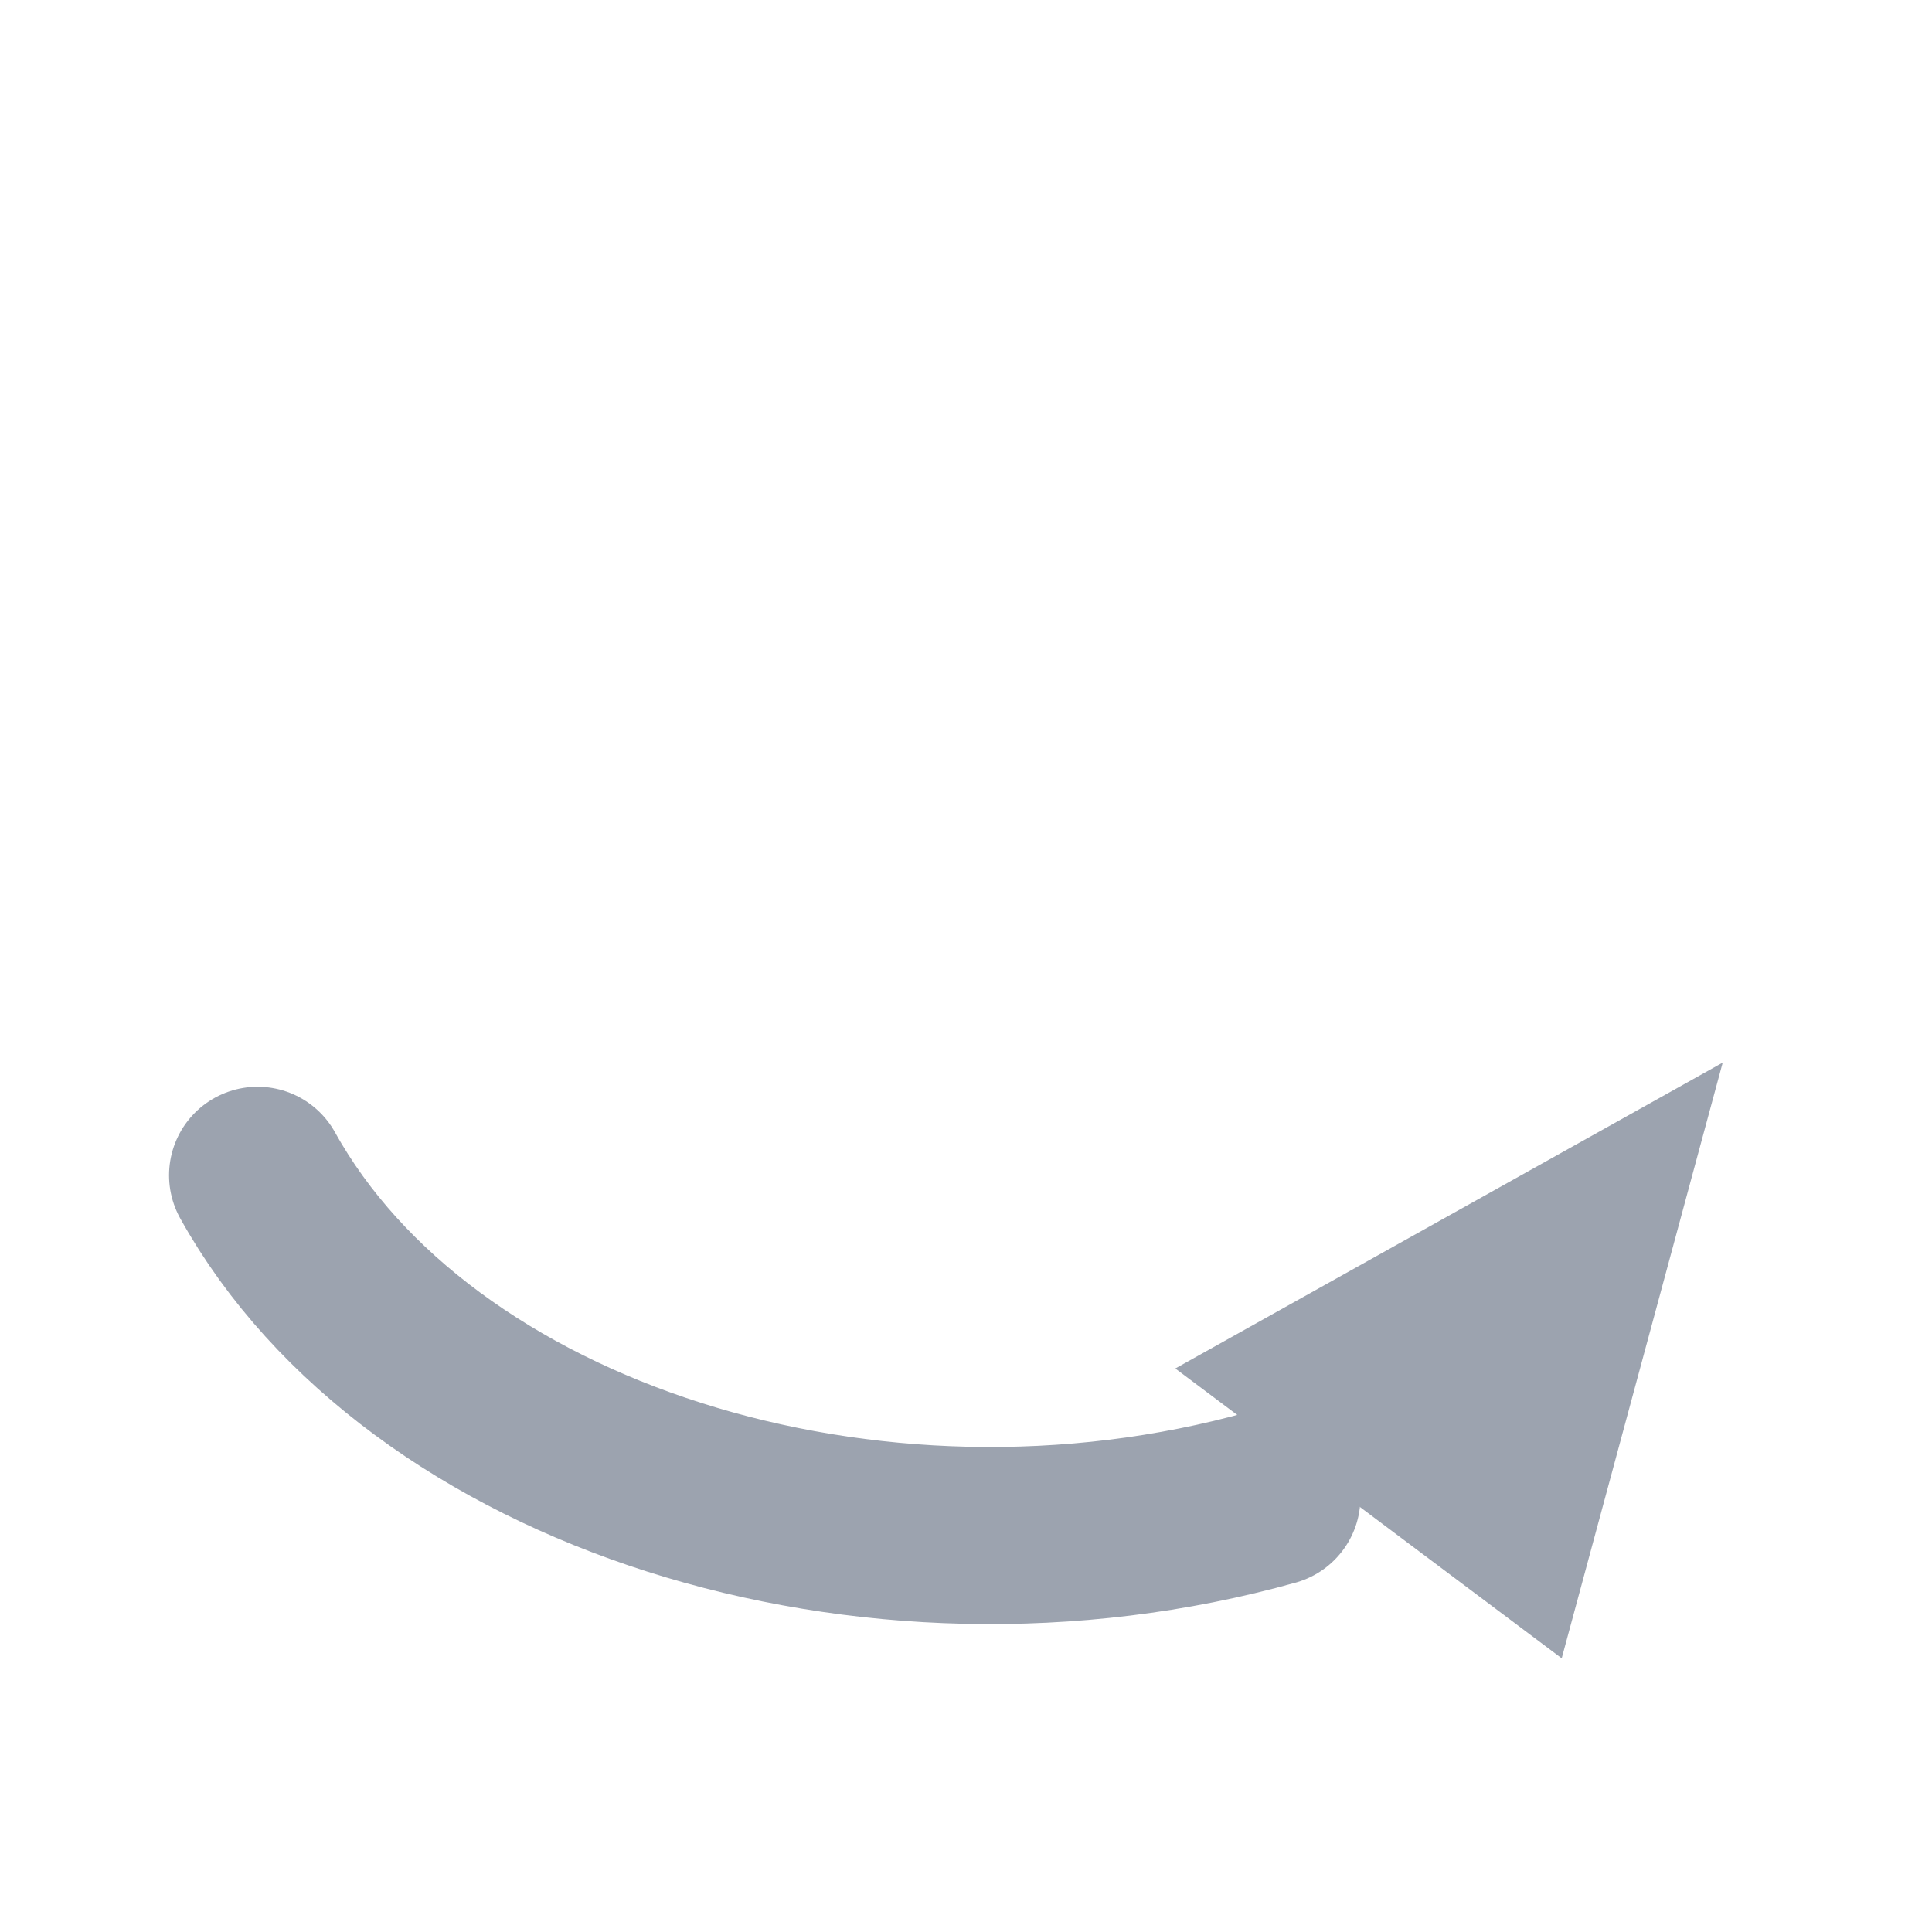
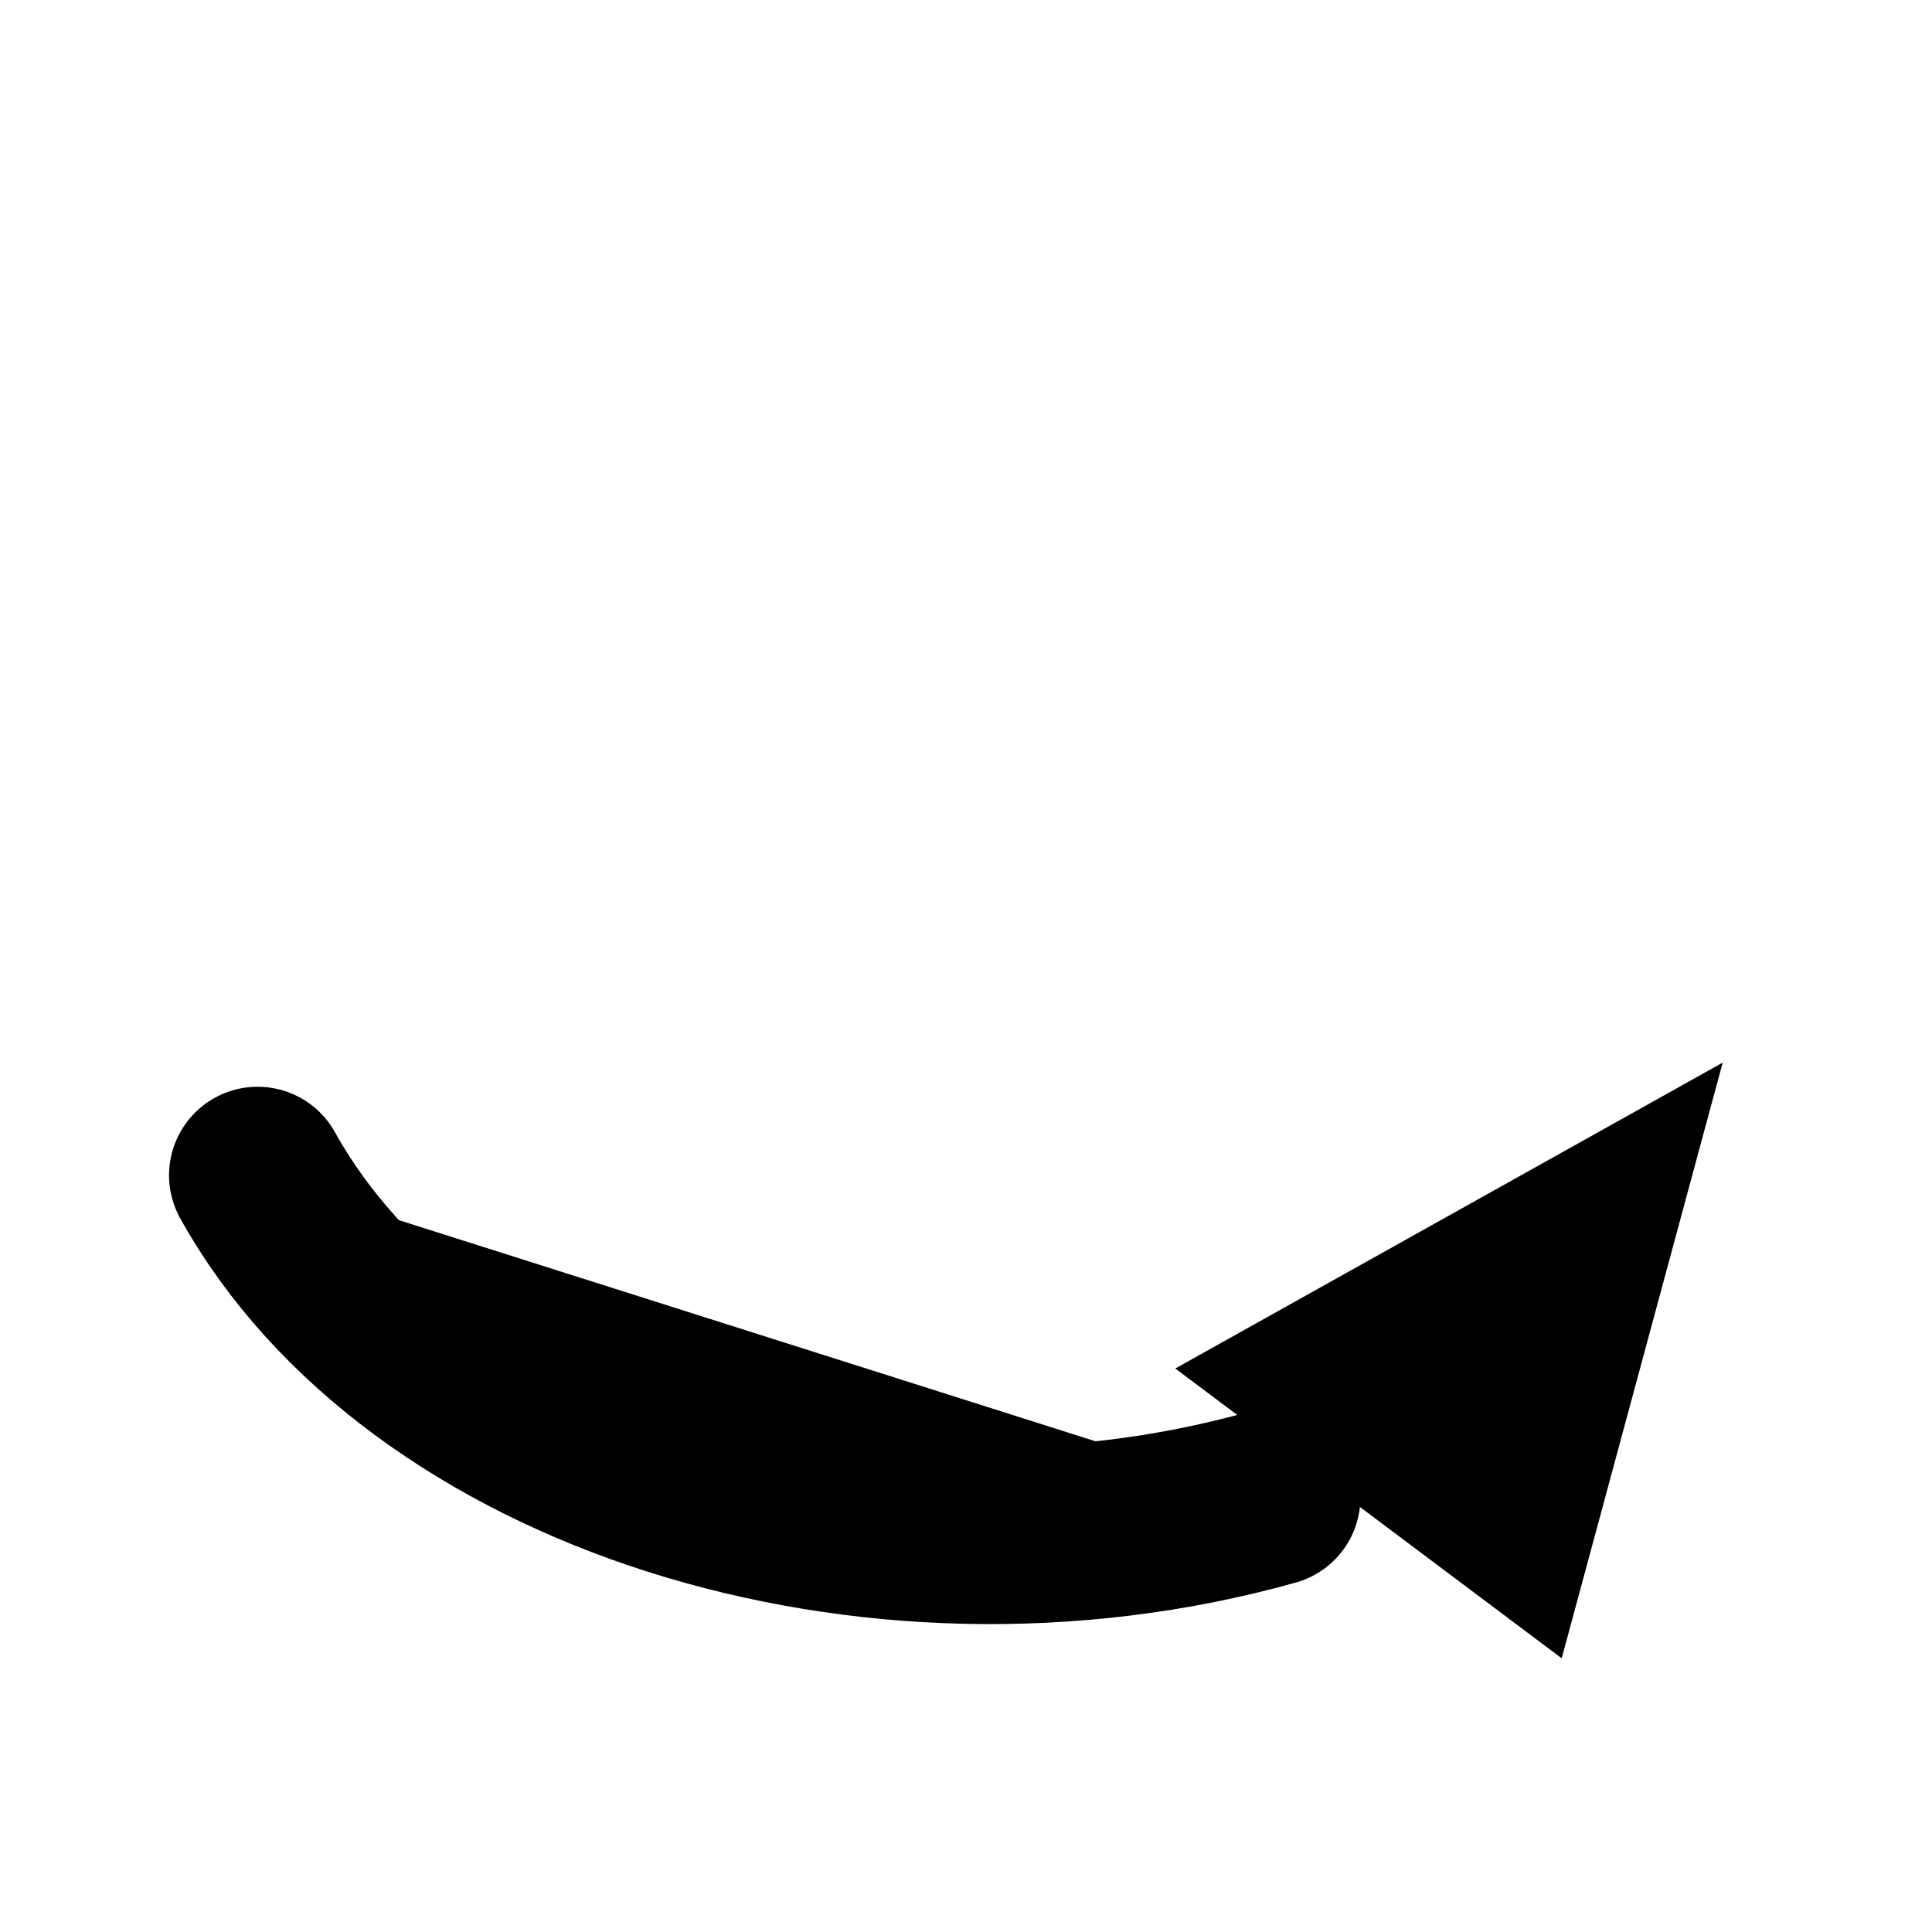
- <svg xmlns="http://www.w3.org/2000/svg" fill="#9ca3af" role="img" viewBox="0 0 24 24">
-   <path d="M3.2 14.6c2 3.6 7.6 5.4 12.6 4" fill="none" stroke="#9ca3af" stroke-width="2.2" stroke-linecap="round" />
+ <svg xmlns="http://www.w3.org/2000/svg" fill="currentColor" role="img" viewBox="0 0 24 24">
+   <path d="M3.2 14.6c2 3.6 7.6 5.4 12.6 4" fill="currentColor" stroke="currentColor" stroke-width="2.2" stroke-linecap="round" />
  <path d="M14.6 17 21.4 13.2l-2 7.4-4.8-3.6z" />
</svg>
